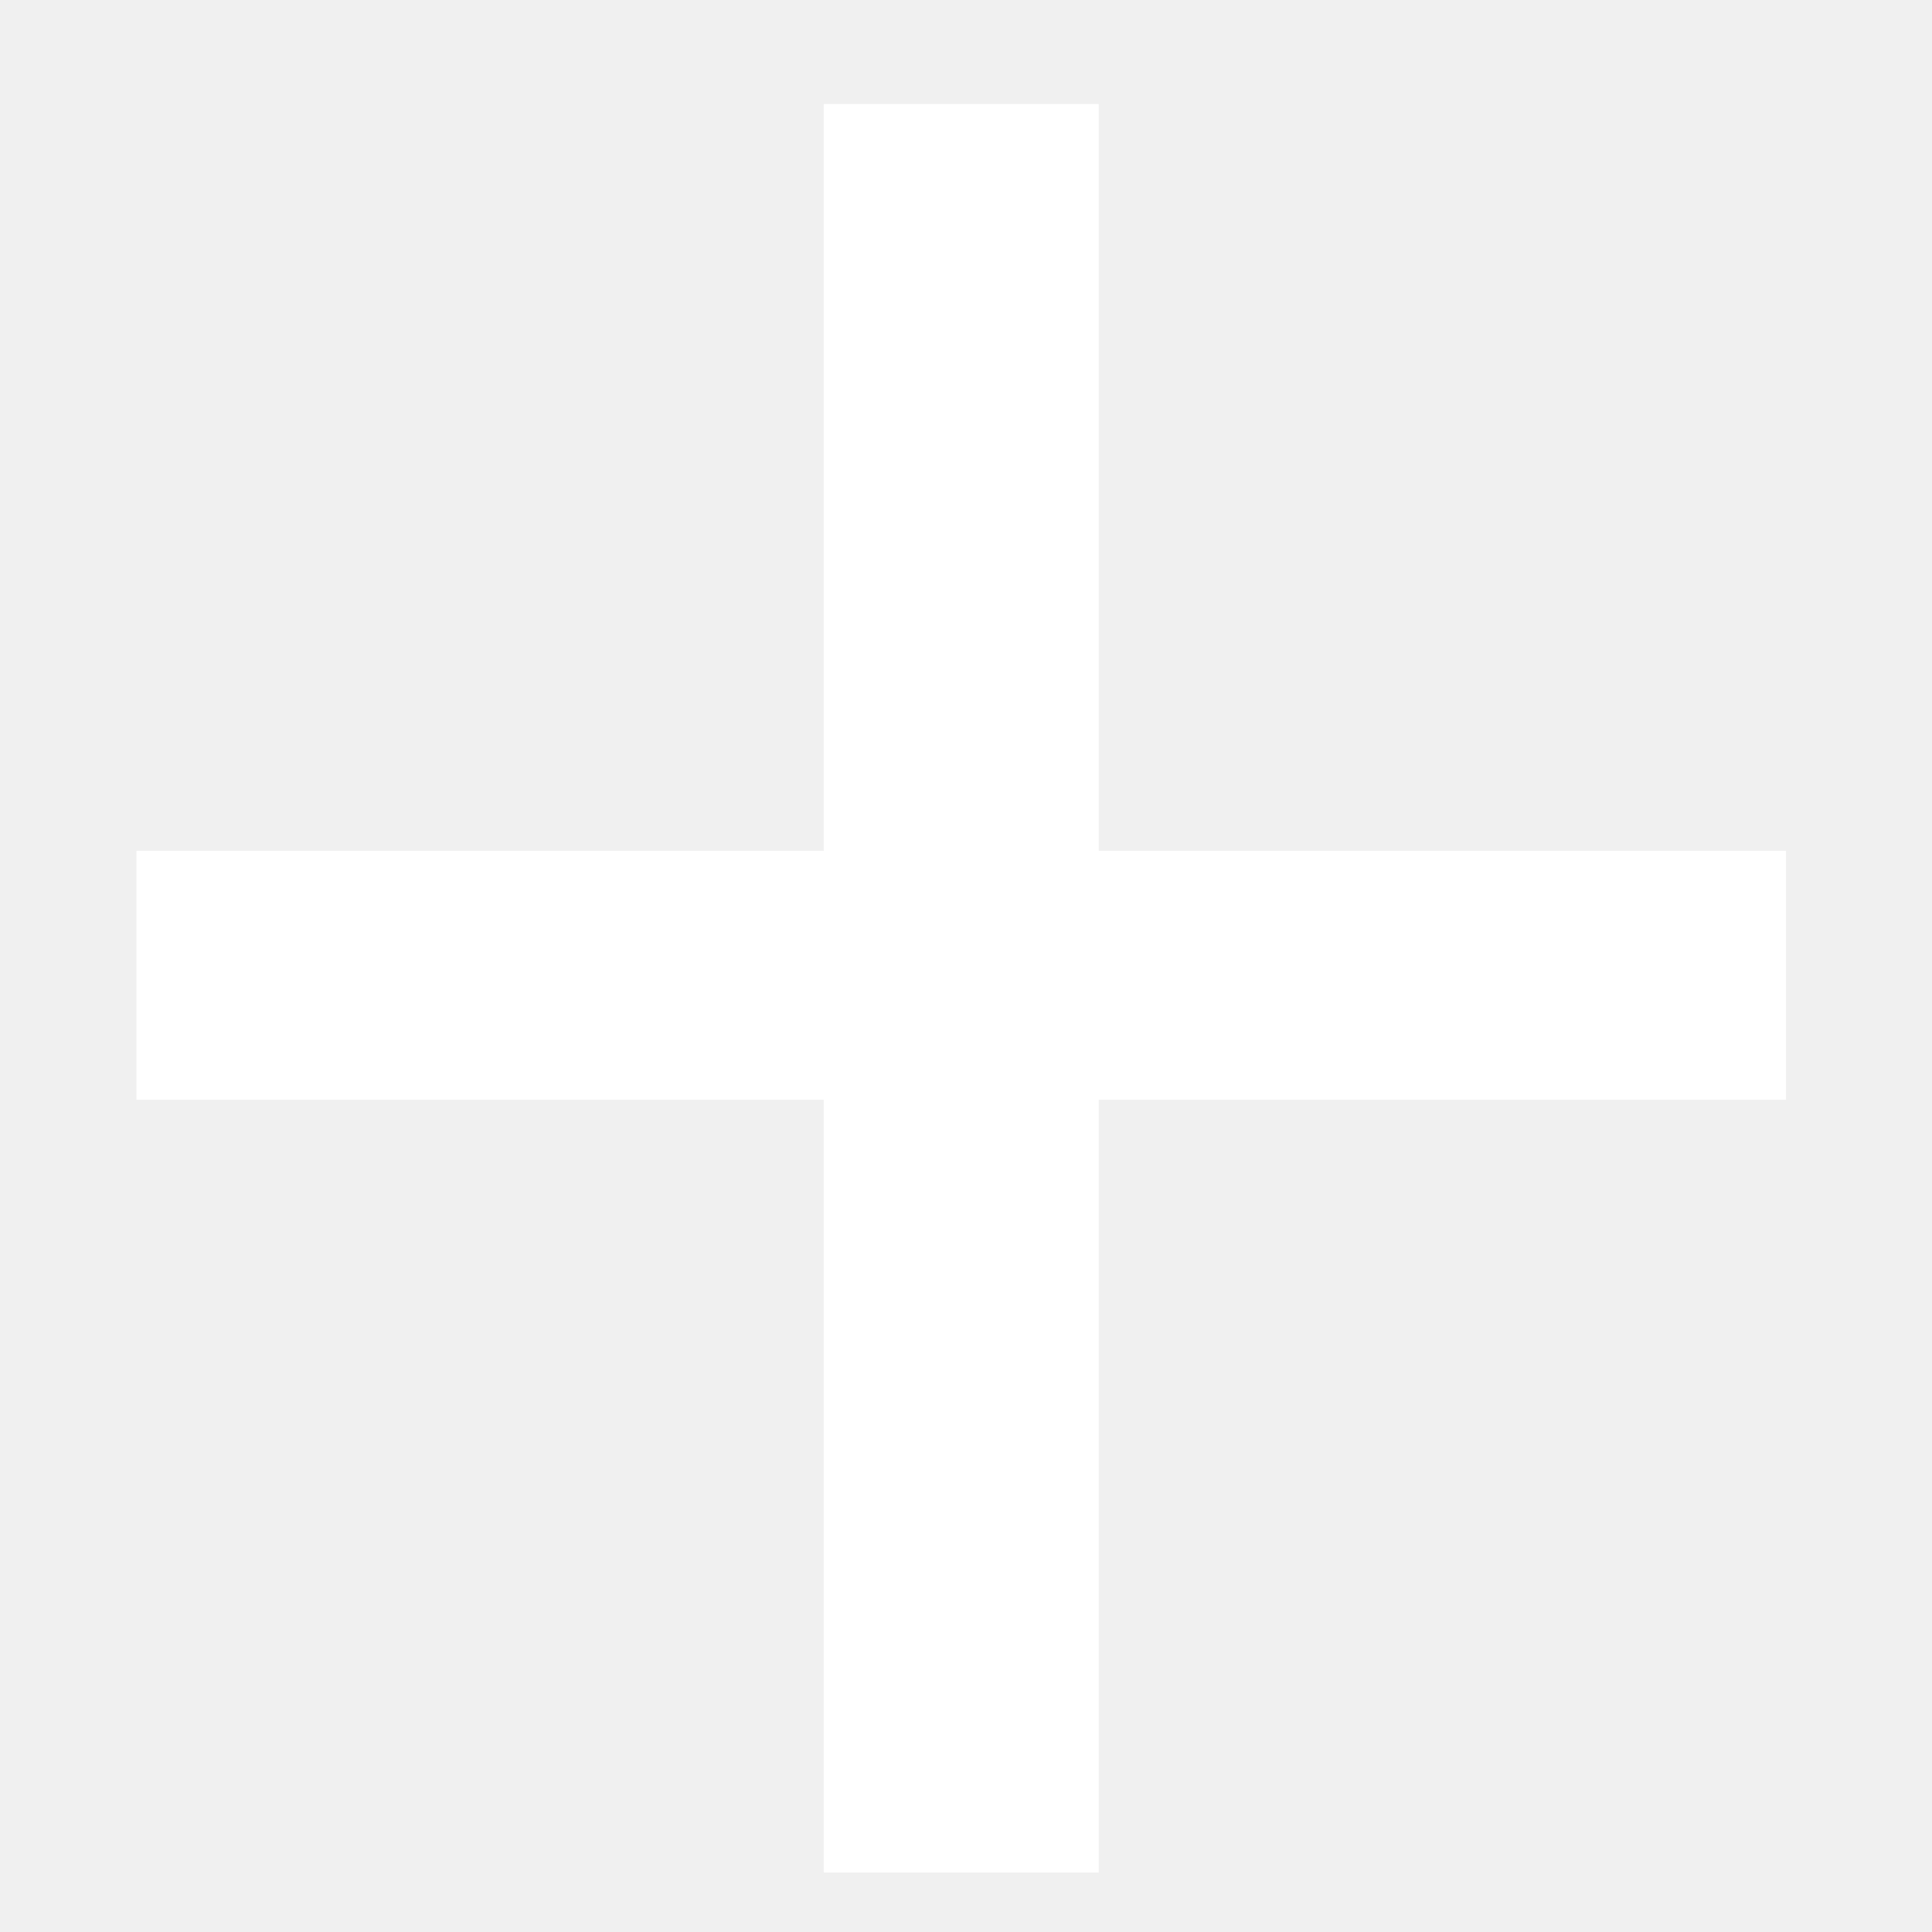
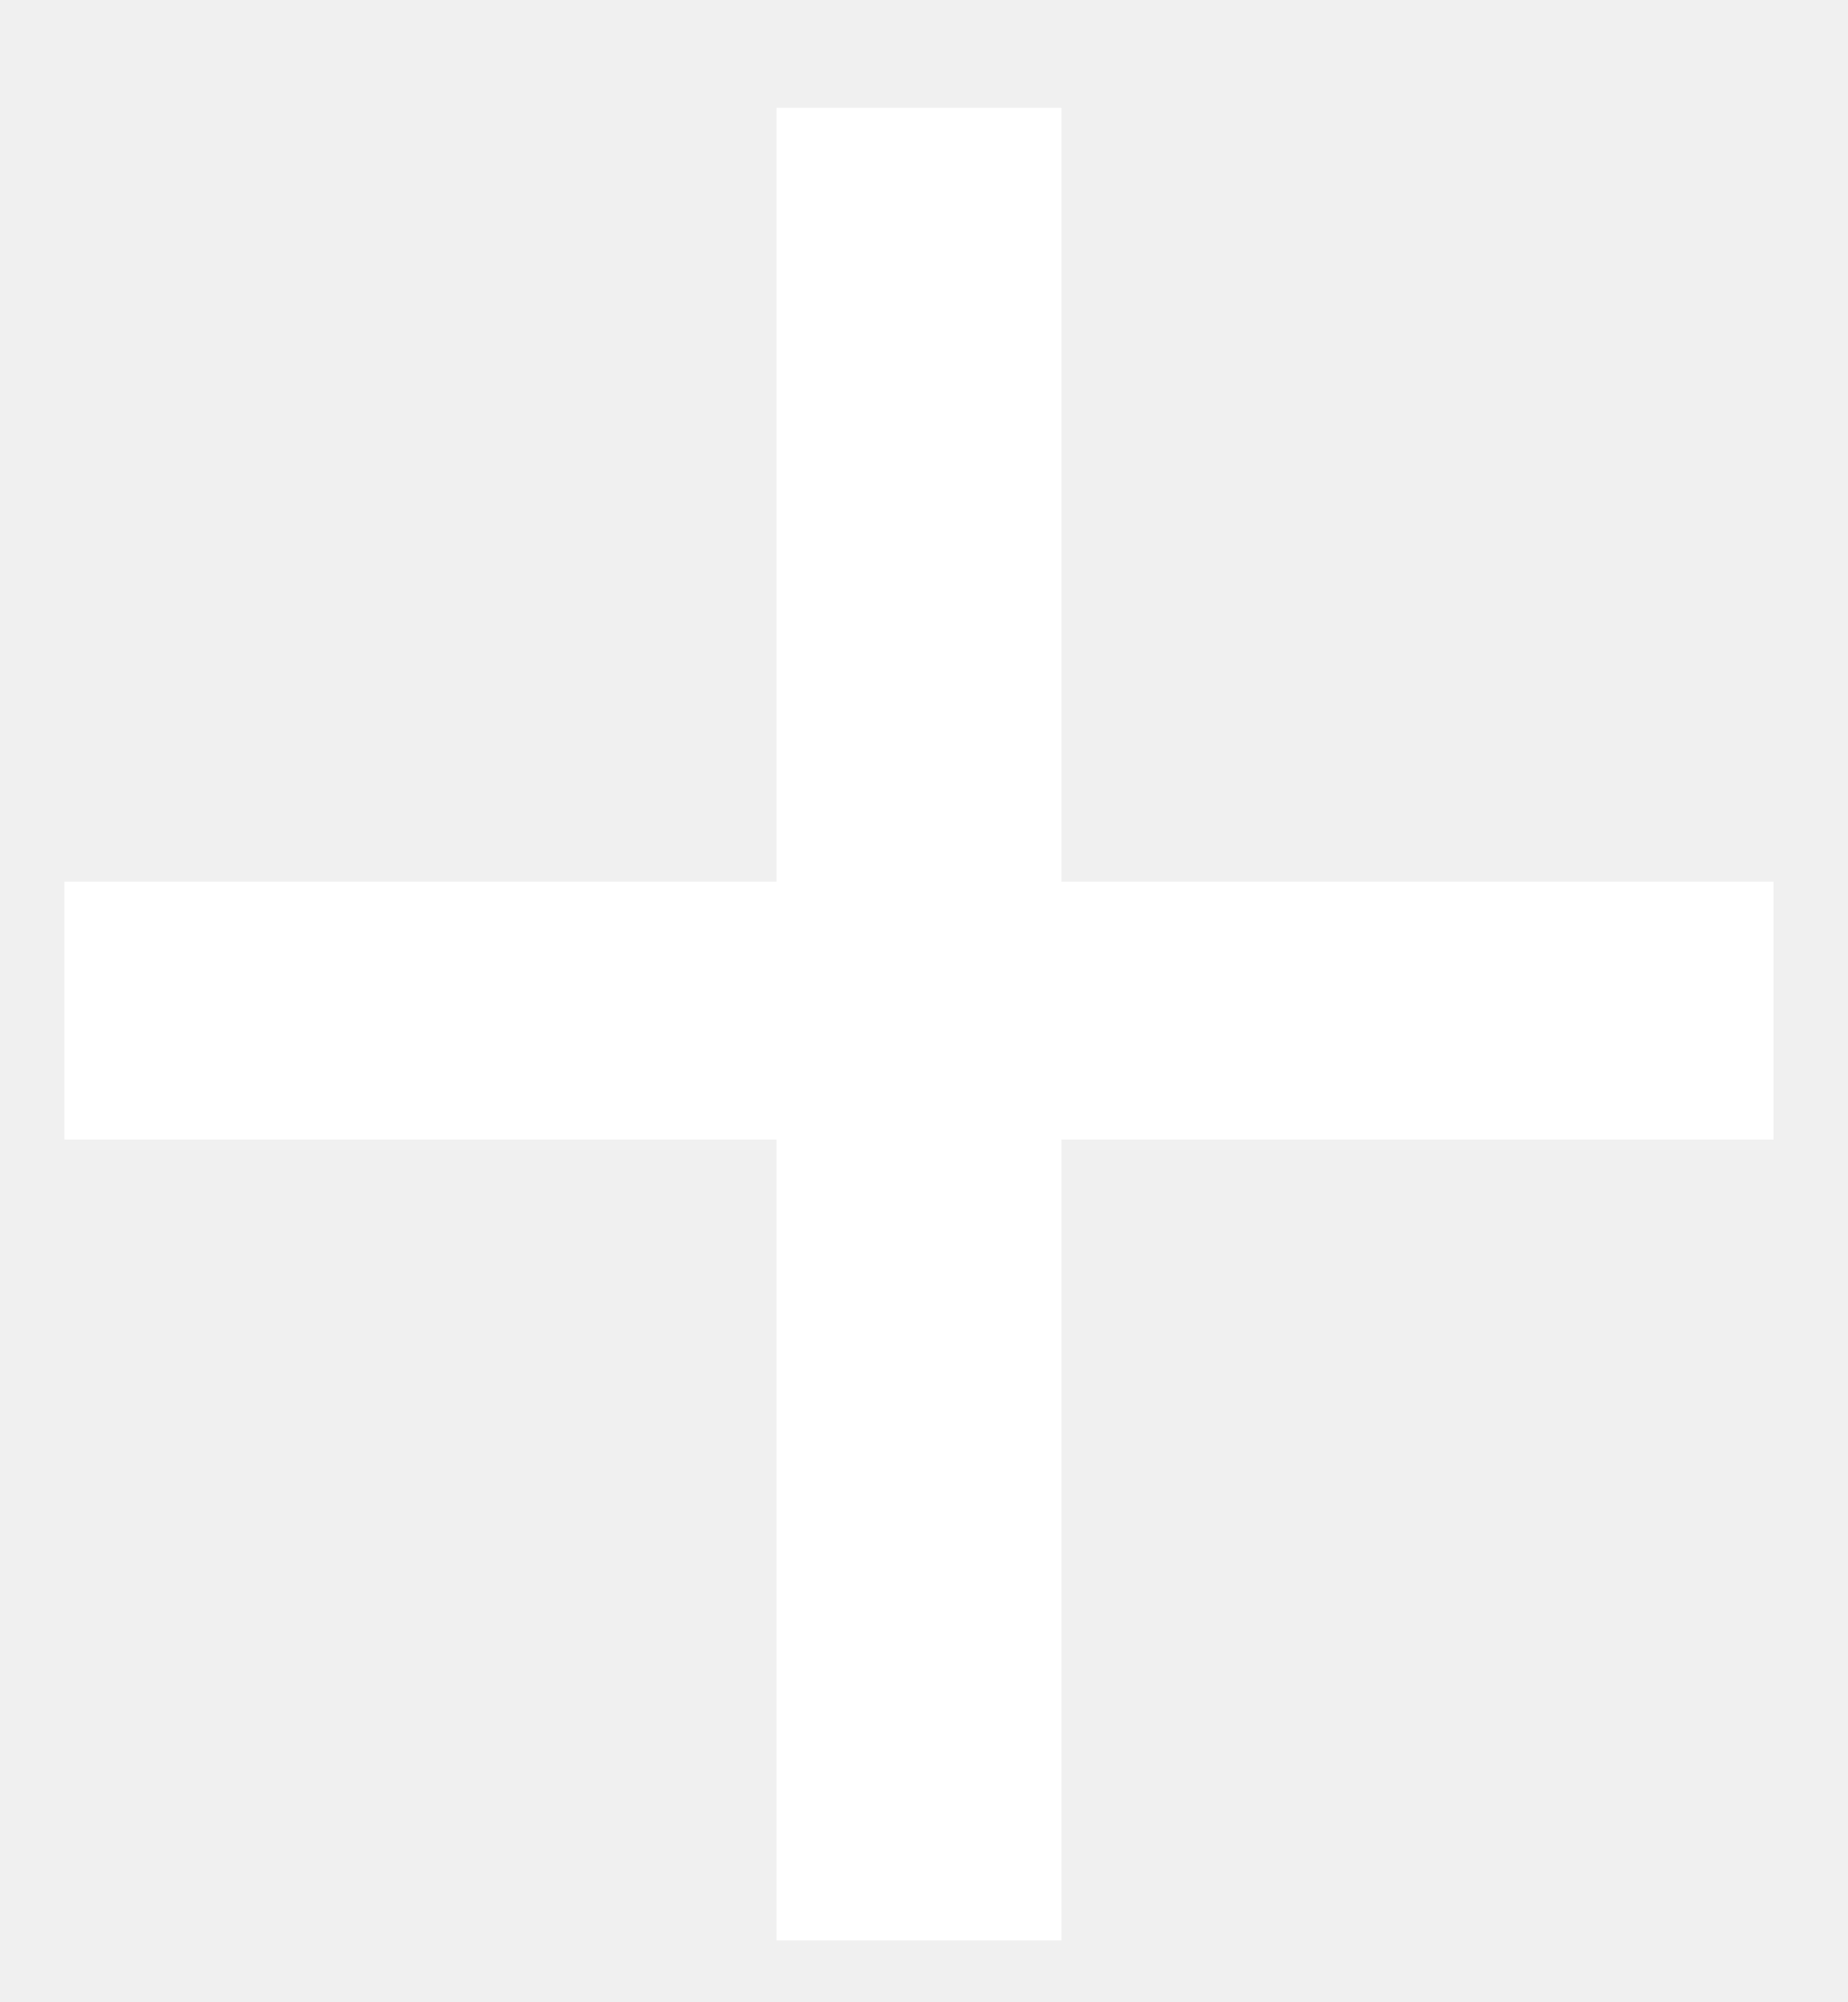
- <svg xmlns="http://www.w3.org/2000/svg" width="12" height="12" viewBox="0 0 12 13" fill="none">
+ <svg xmlns="http://www.w3.org/2000/svg" width="12" height="13" viewBox="0 0 12 13" fill="none">
  <path d="M11.518 7.4H6.893V12.6H5.043V7.4H0.418V5.725H5.043V0.7H6.893V5.725H11.518V7.4Z" fill="white" />
</svg>
